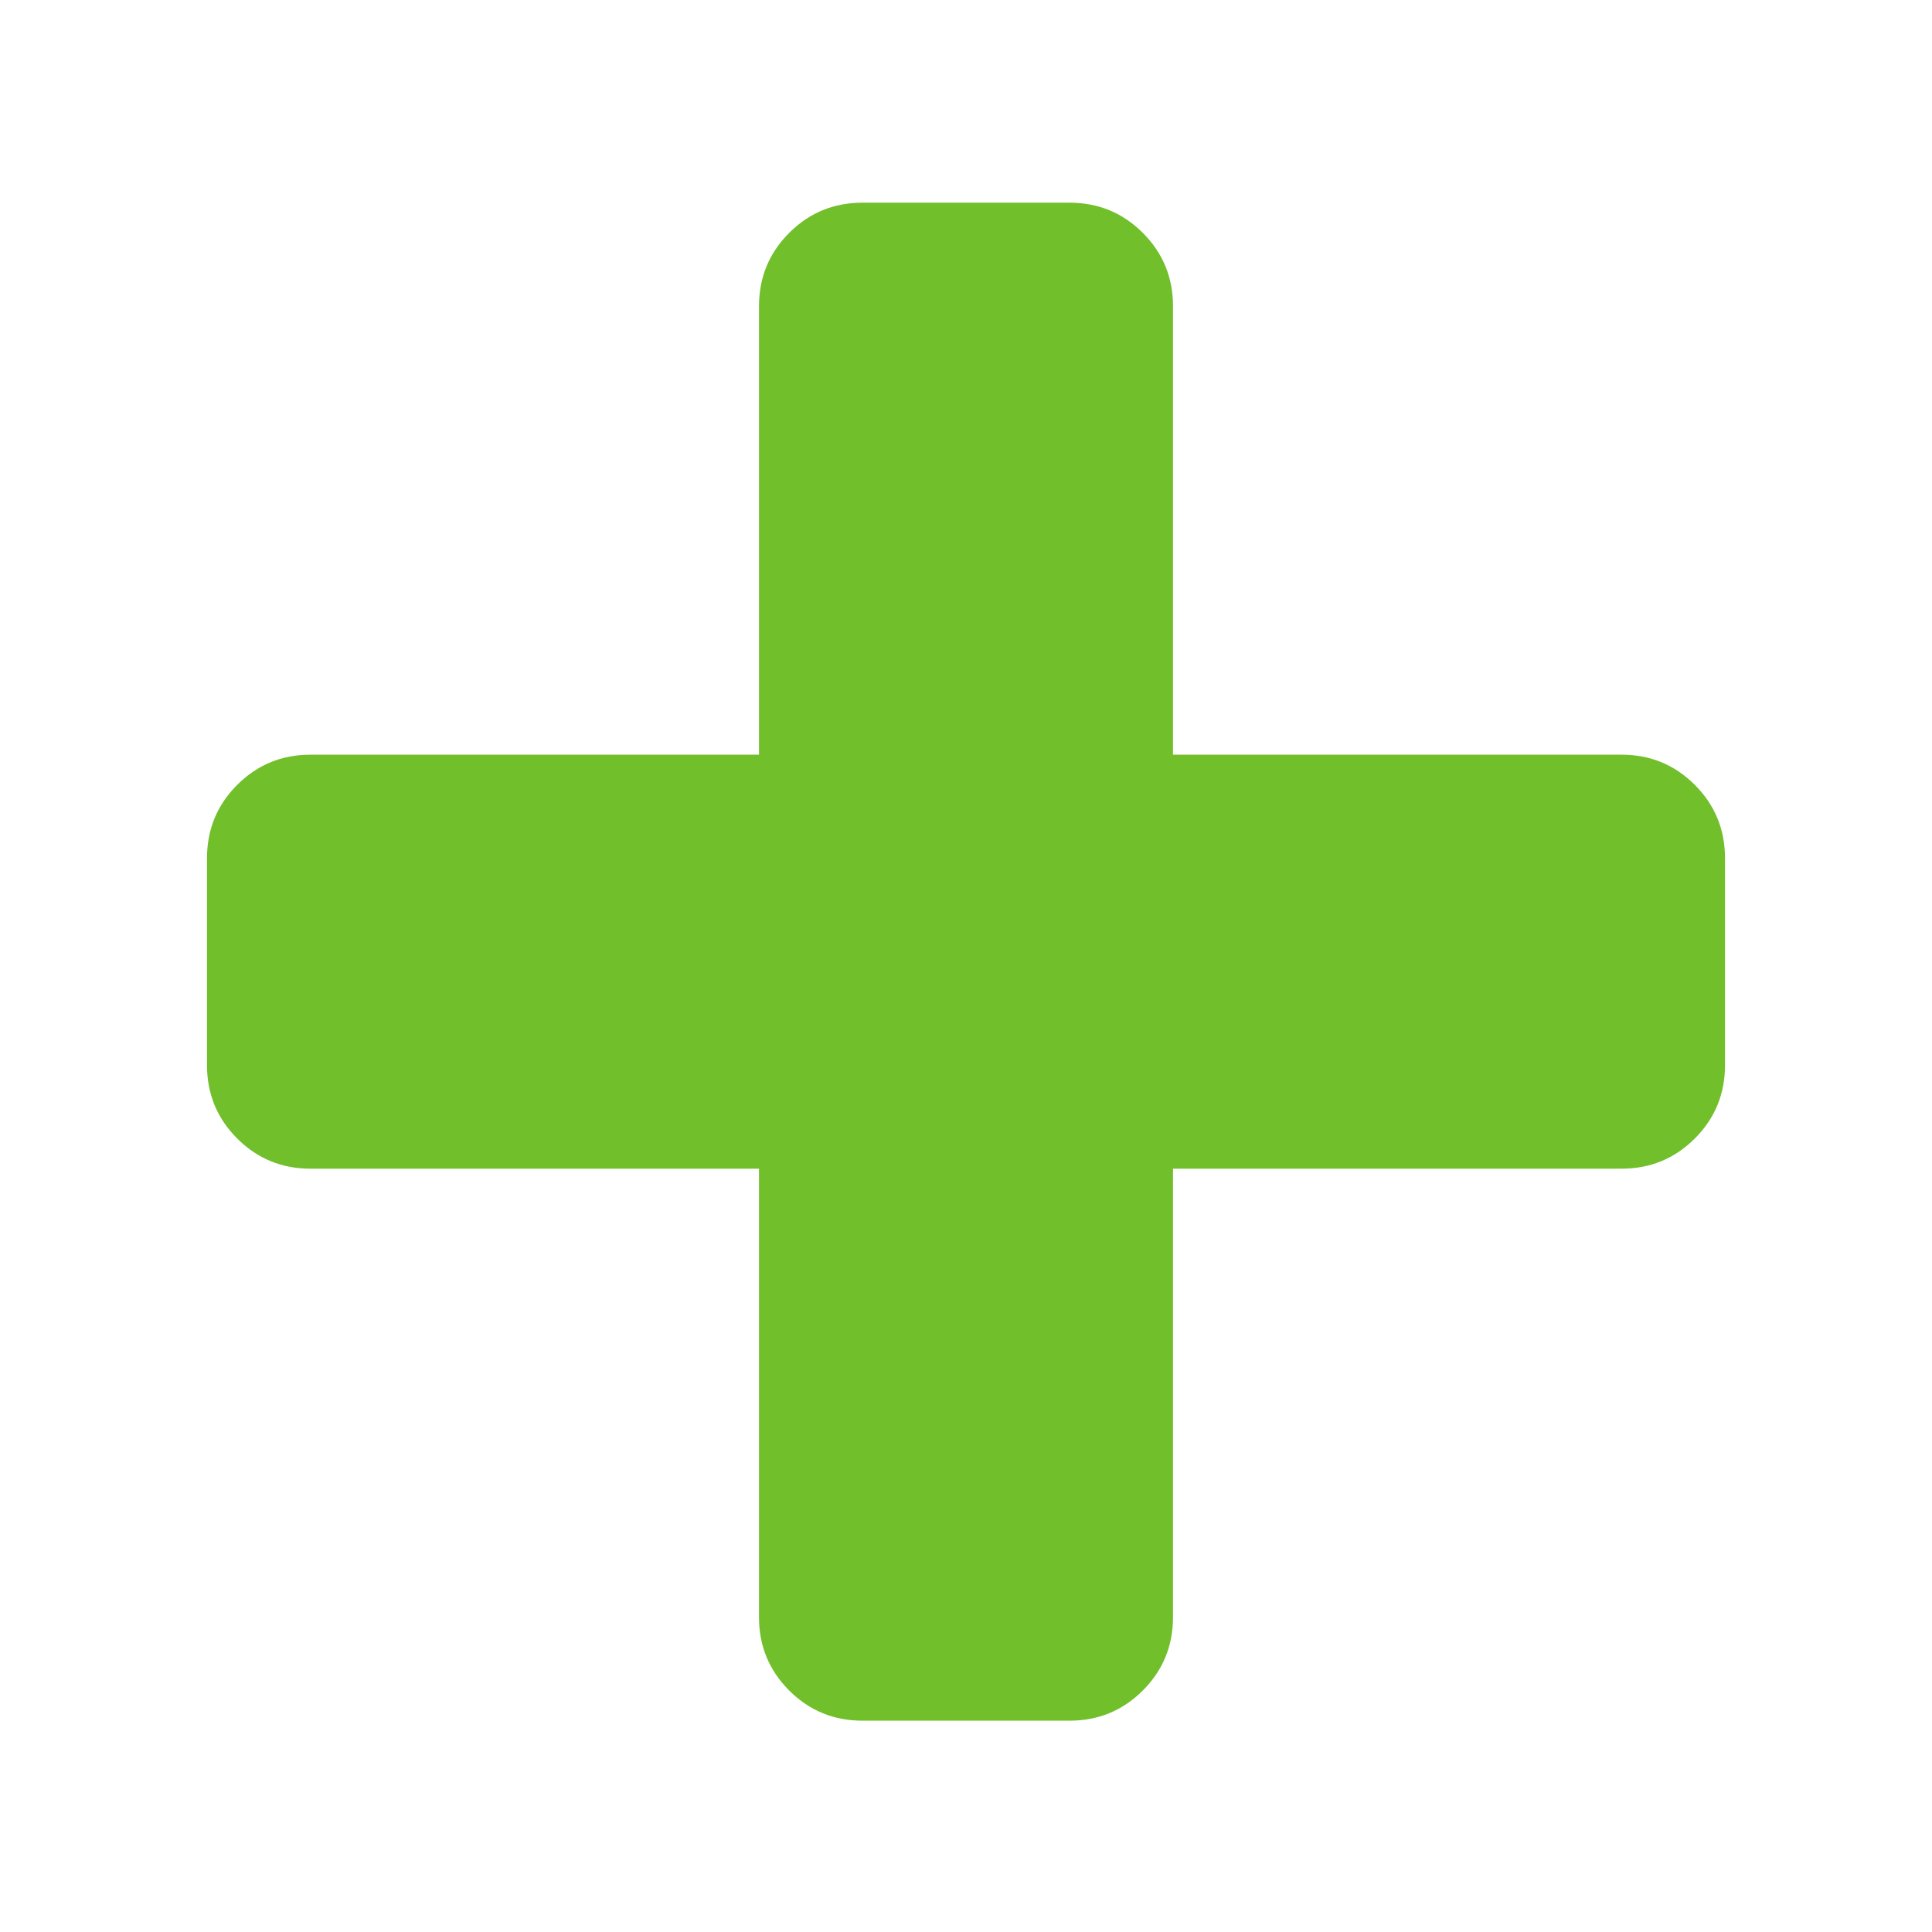
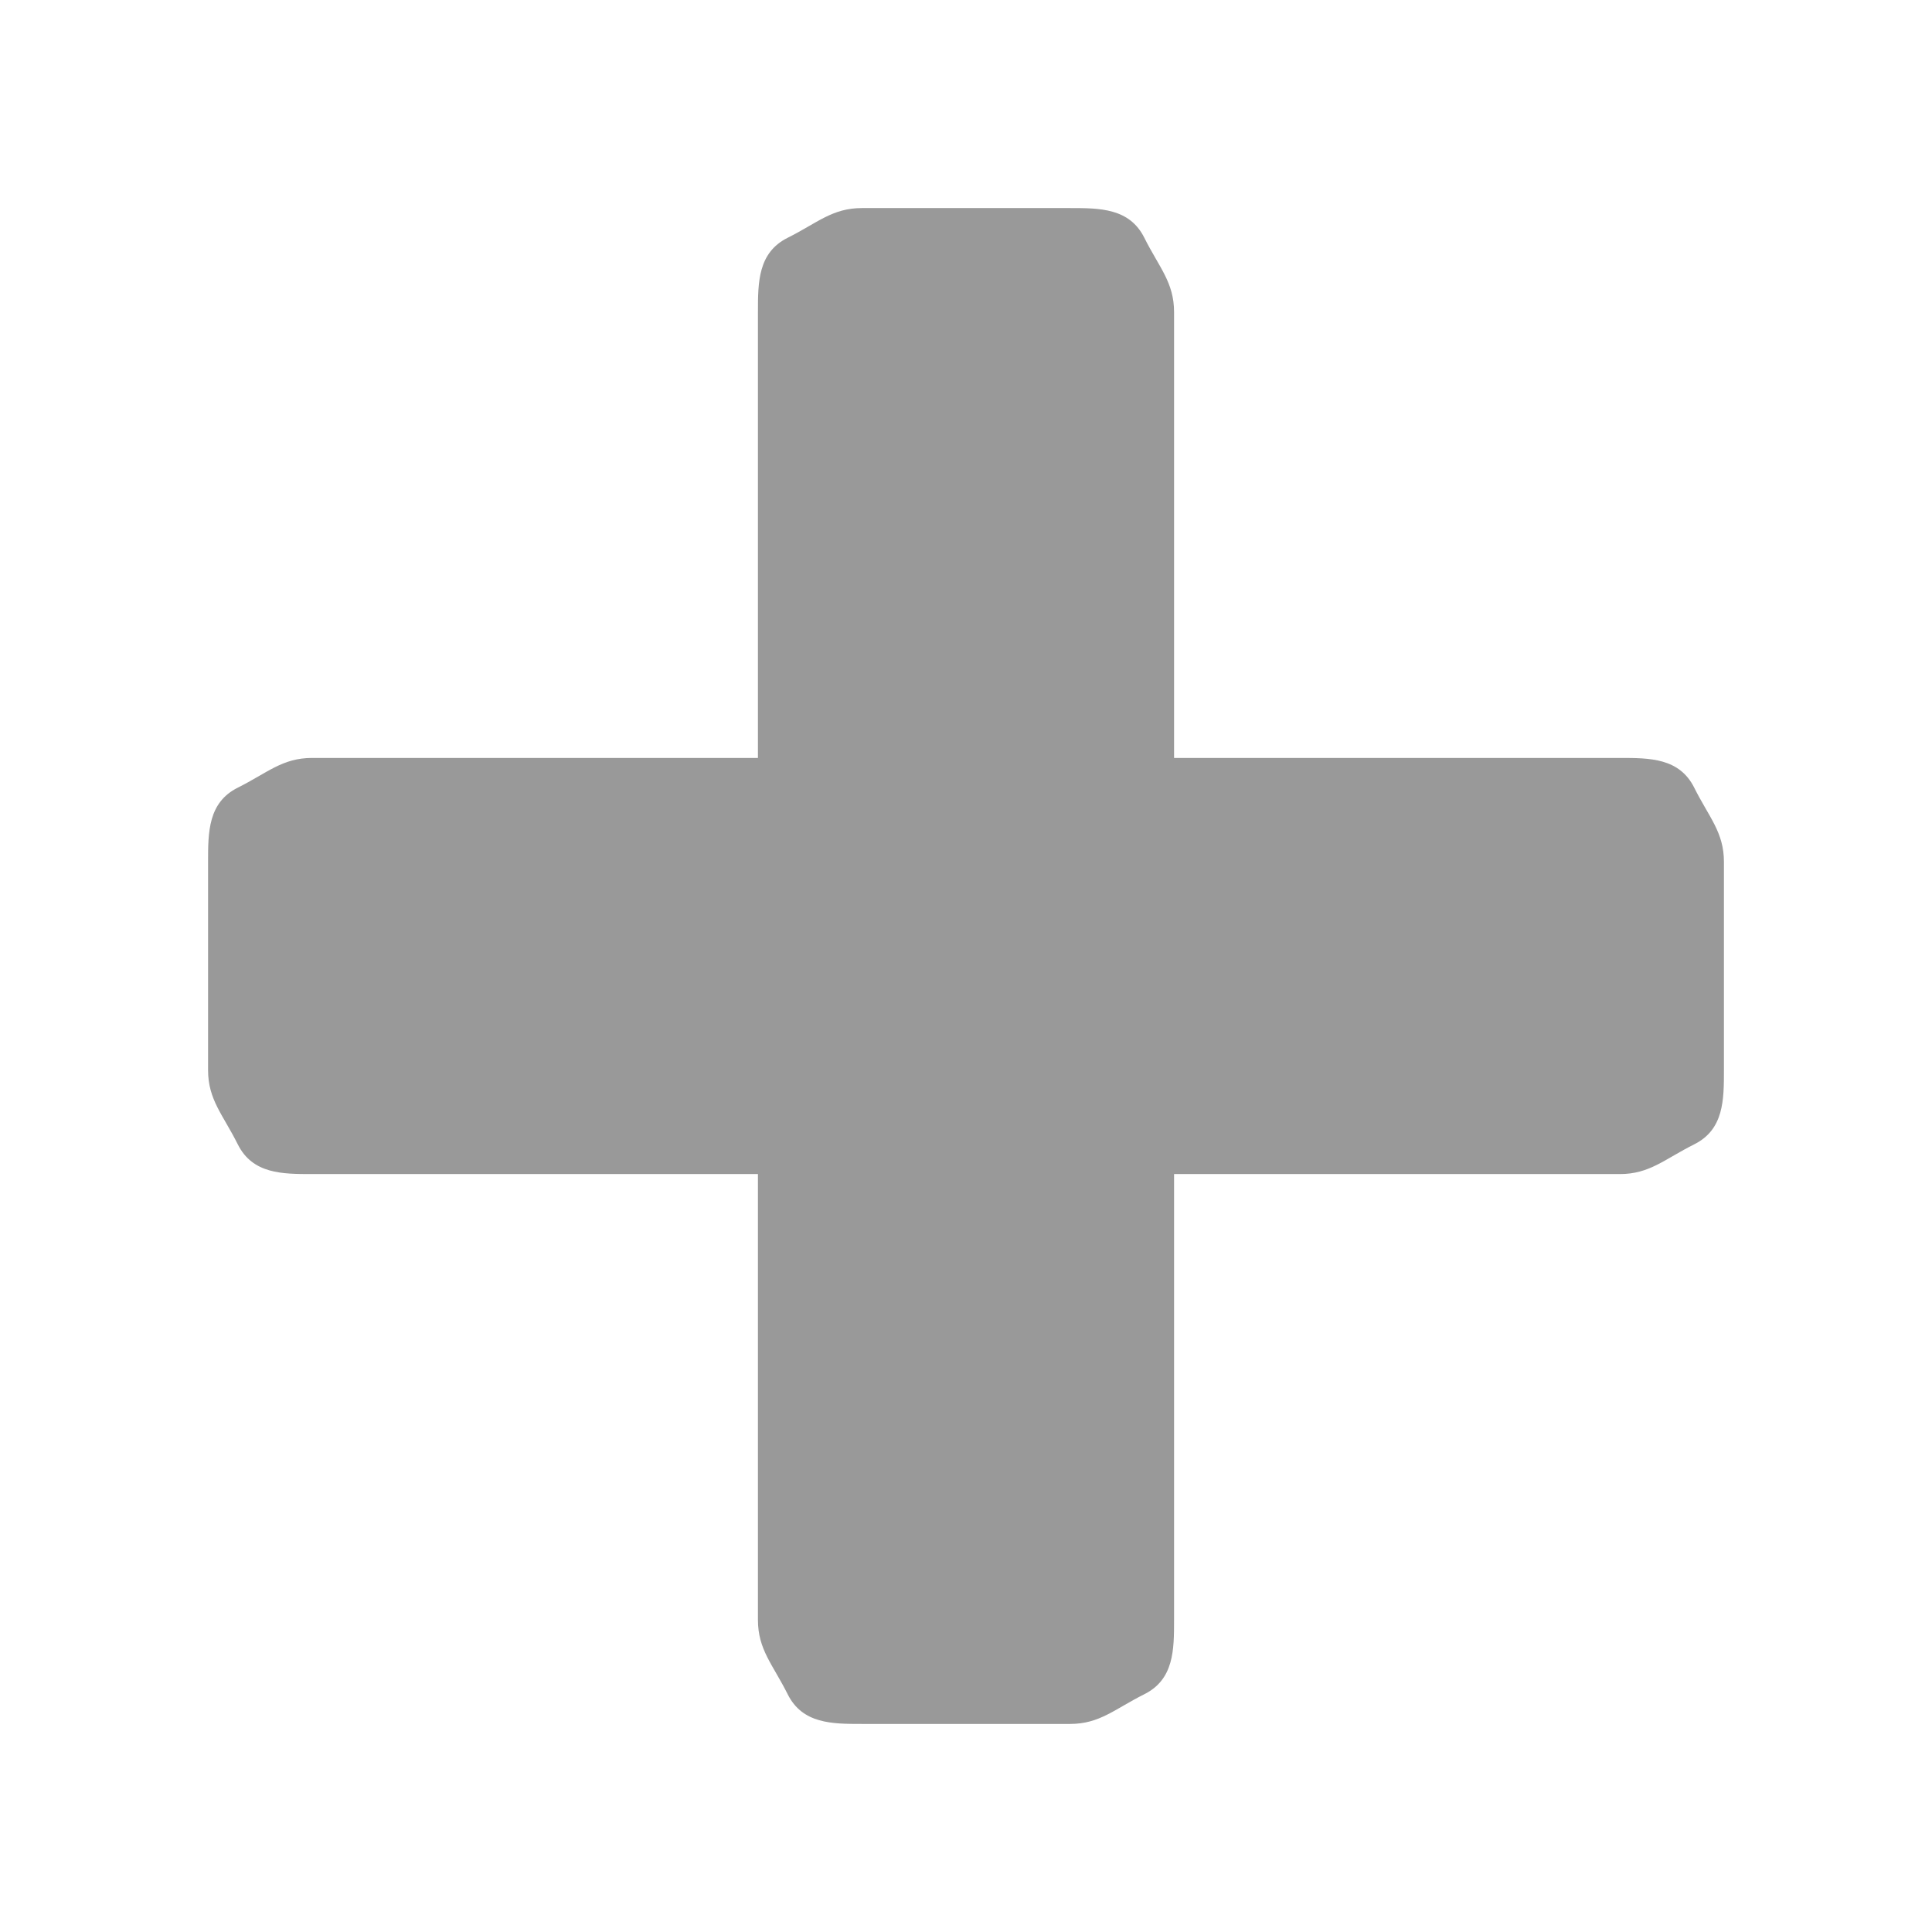
- <svg xmlns="http://www.w3.org/2000/svg" width="13" height="13" viewBox="0 0 1792 1792">
-   <path fill="#70bf2b" d="M1600 796v192q0 40-28 68t-68 28h-416v416q0 40-28 68t-68 28h-192q-40 0-68-28t-28-68v-416h-416q-40 0-68-28t-28-68v-192q0-40 28-68t68-28h416v-416q0-40 28-68t68-28h192q40 0 68 28t28 68v416h416q40 0 68 28t28 68z" />
+ <svg xmlns="http://www.w3.org/2000/svg" id="Livello_1" version="1.1" viewBox="0 0 13 13">
+   <defs>
+     <style>
+       .st0 {
+         fill: #999;
+       }
+     </style>
+   </defs>
+   <path class="st0" d="M11.6,5.8v1.4c0,.2,0,.4-.2.5s-.3.2-.5.2h-3v3c0,.2,0,.4-.2.5s-.3.2-.5.2h-1.4c-.2,0-.4,0-.5-.2s-.2-.3-.2-.5v-3h-3c-.2,0-.4,0-.5-.2s-.2-.3-.2-.5v-1.4c0-.2,0-.4.2-.5s.3-.2.5-.2h3v-3c0-.2,0-.4.2-.5s.3-.2.5-.2h1.4c.2,0,.4,0,.5.2s.2.3.2.5v3h3c.2,0,.4,0,.5.2s.2.3.2.5Z" />
</svg>
